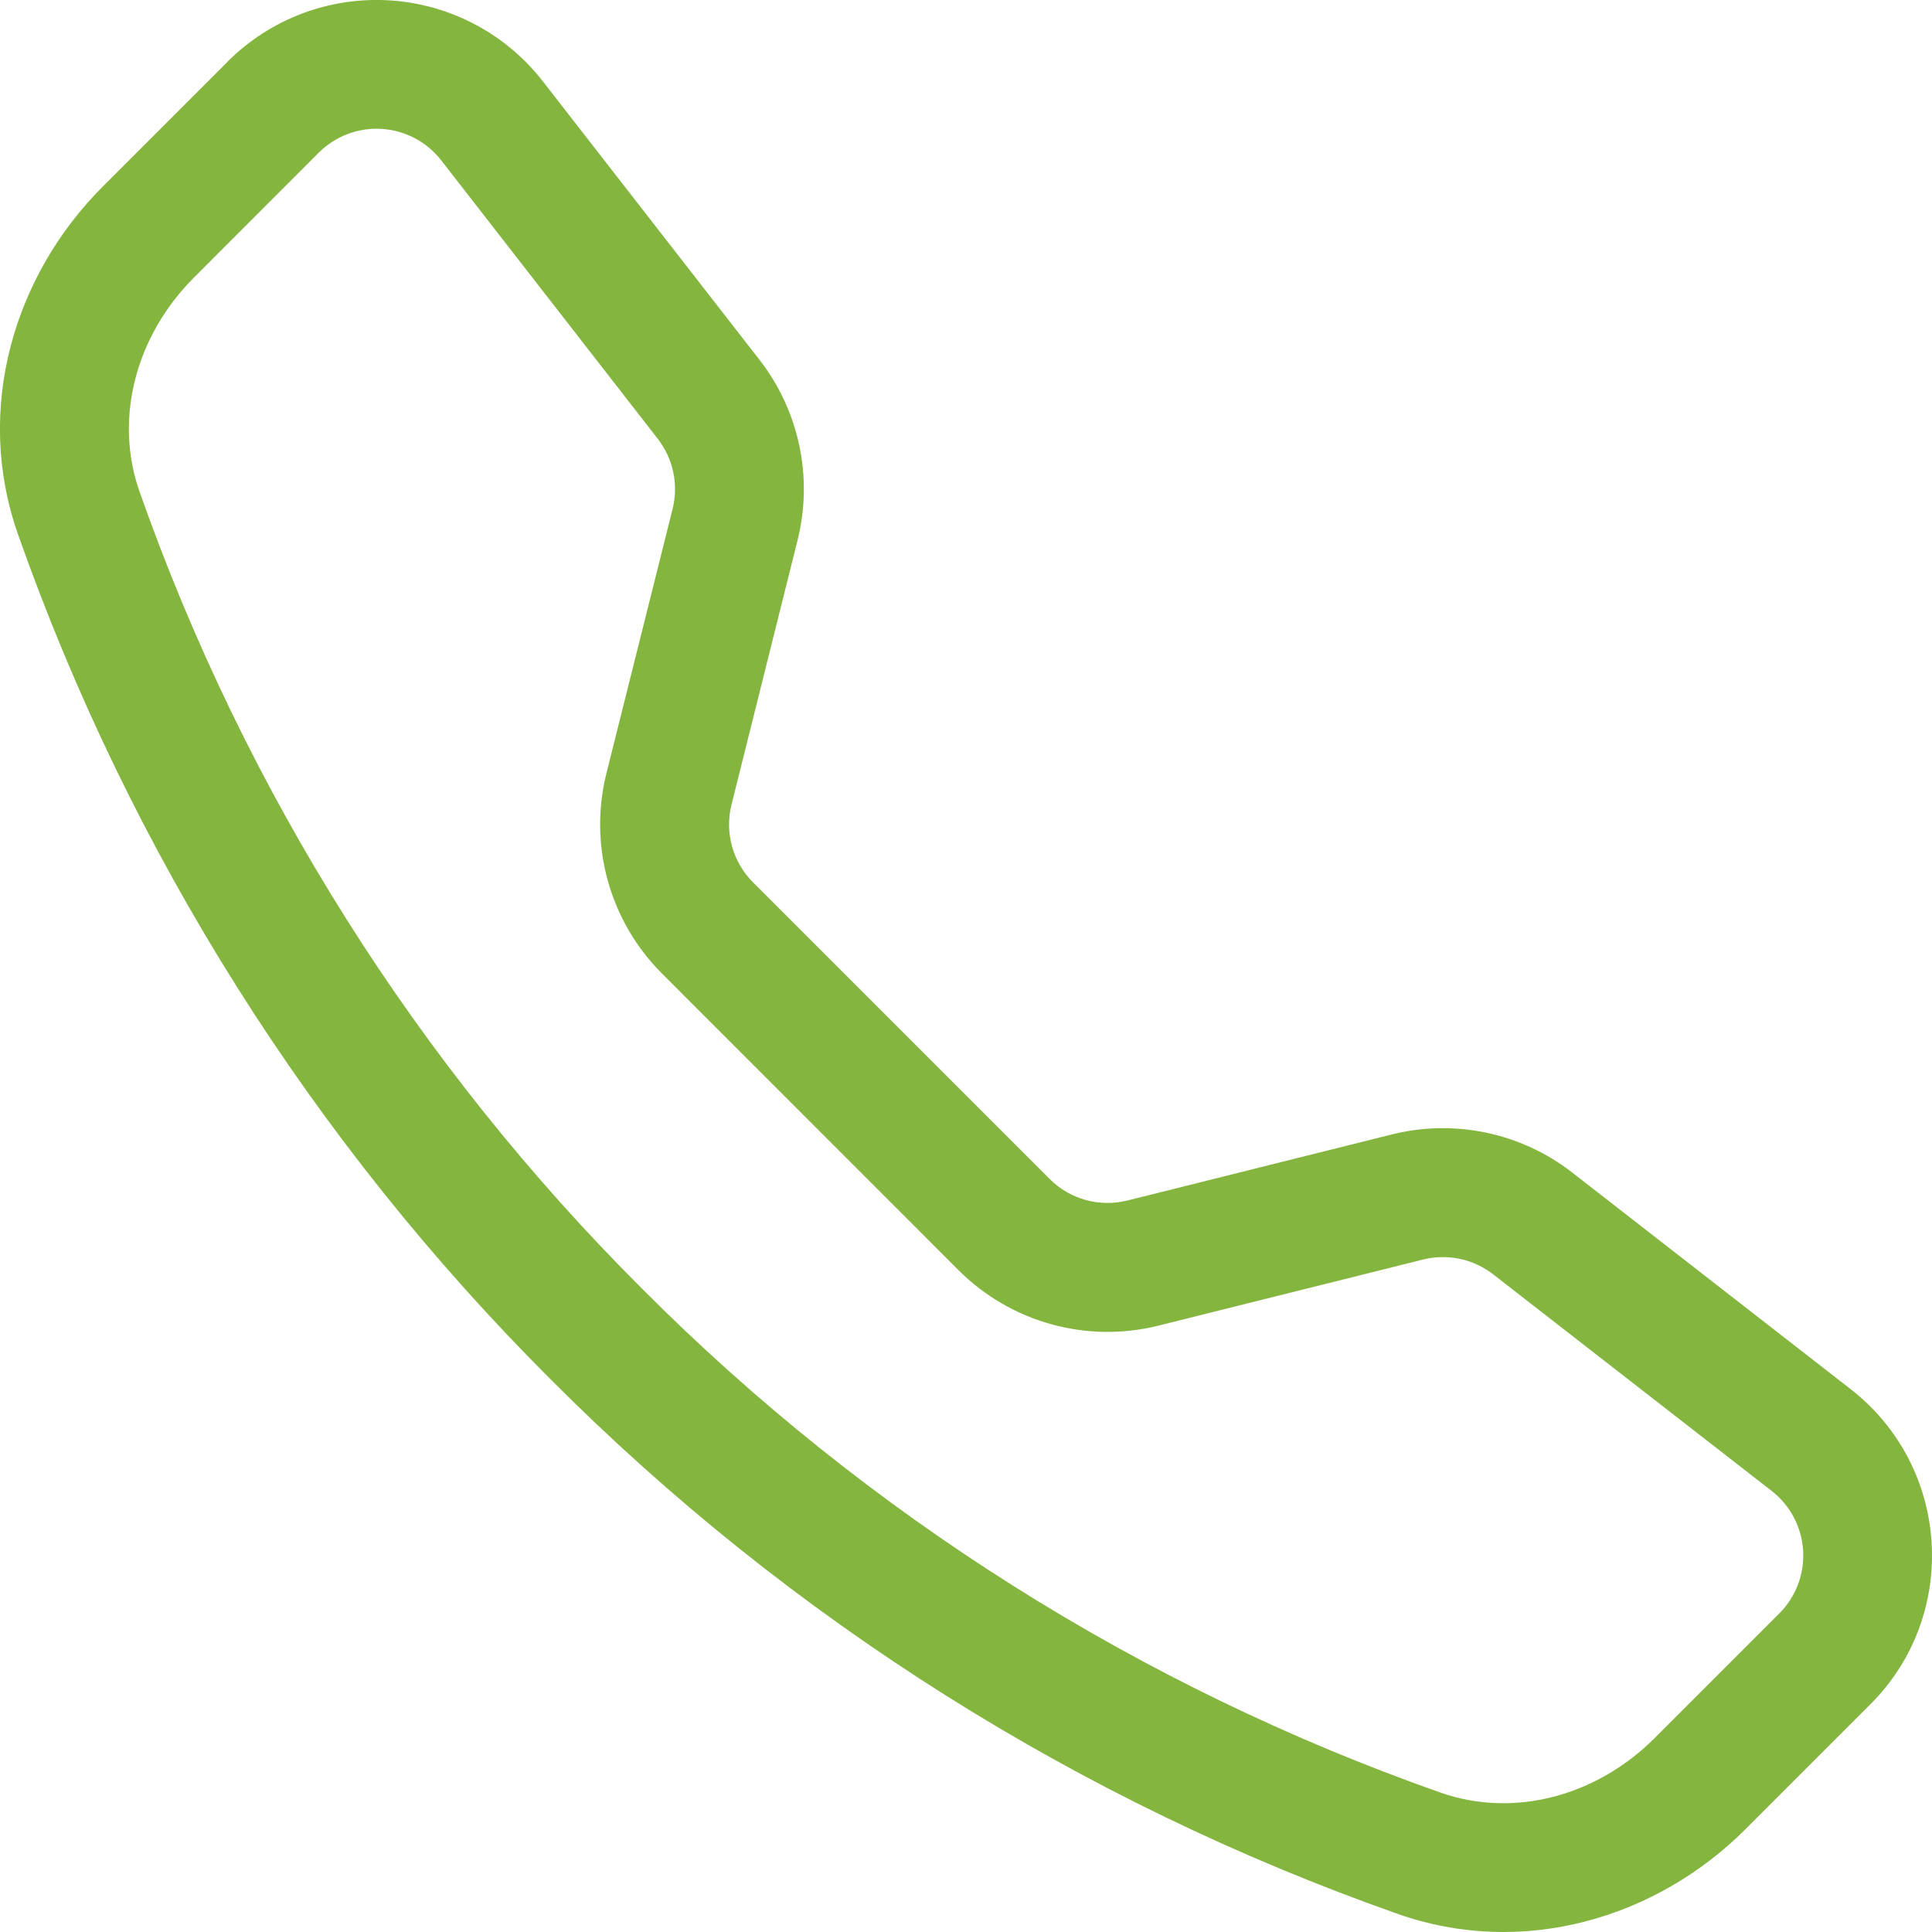
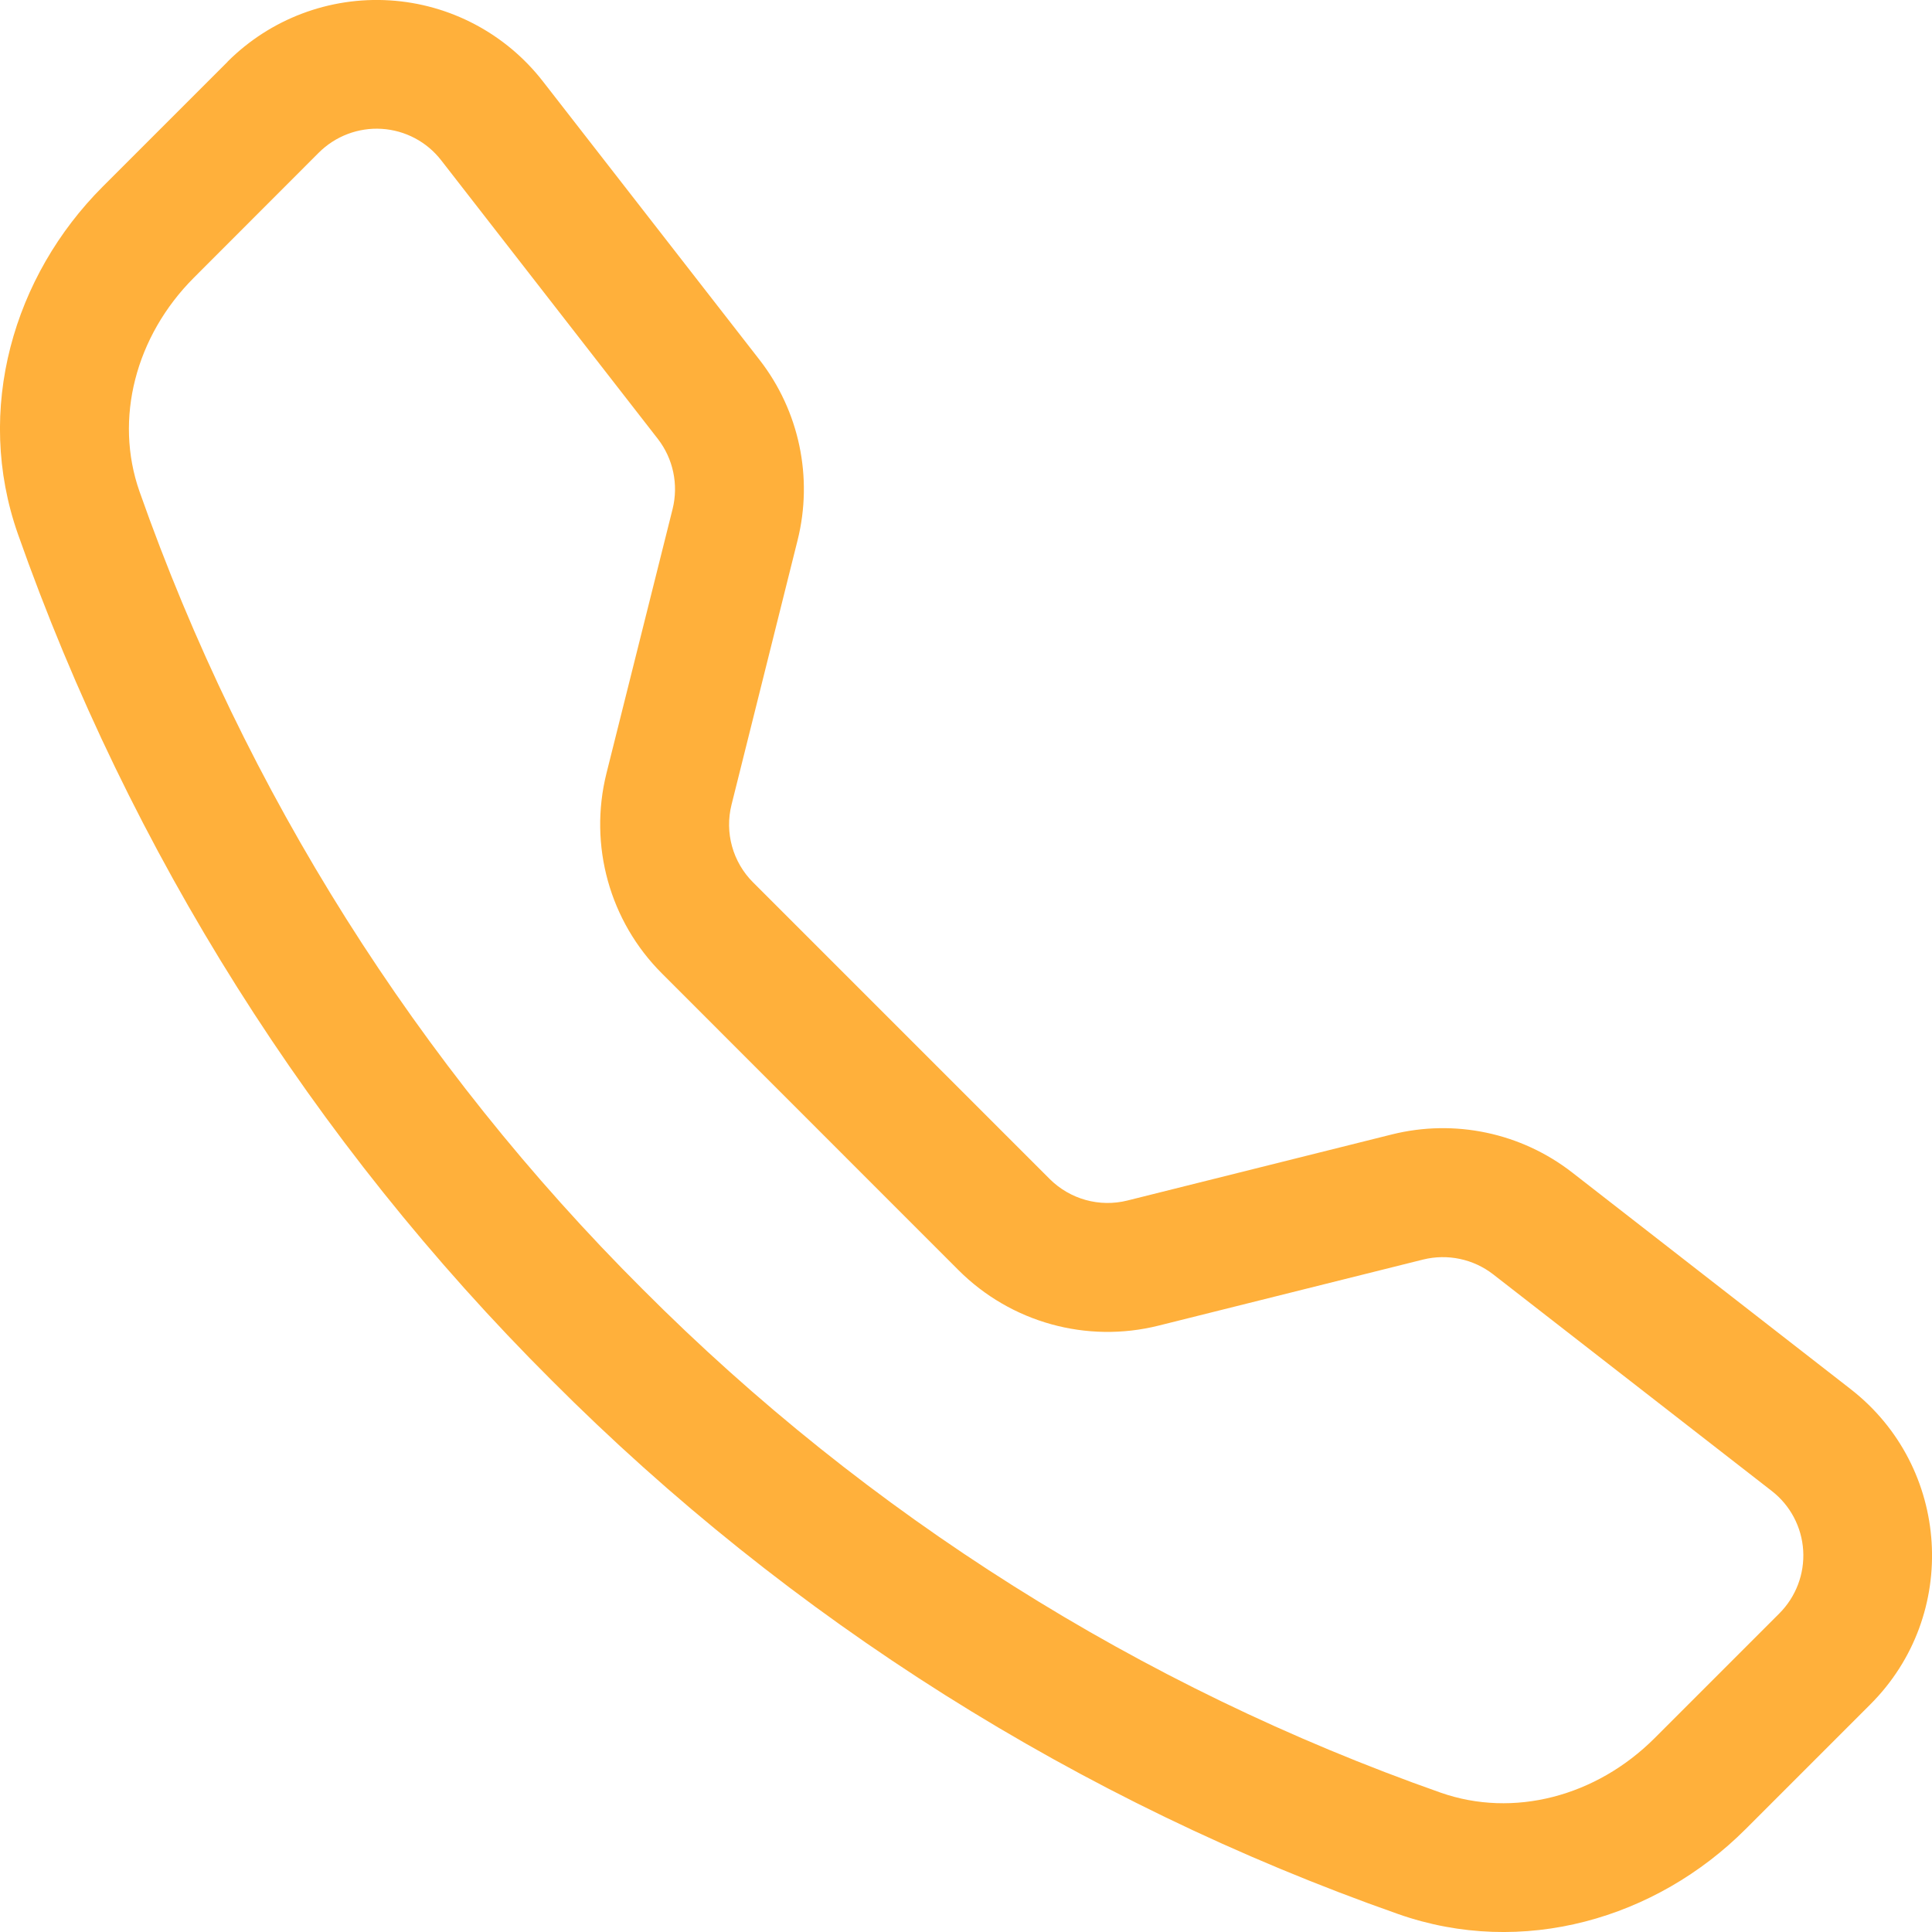
- <svg xmlns="http://www.w3.org/2000/svg" width="16" height="16" fill="#84b63f" class="bi bi-telephone" viewBox="0 0 16 16">
-   <path d="M3.654 1.328a.678.678 0 0 0-1.015-.063L1.605 2.3c-.483.484-.661 1.169-.45 1.77a17.568 17.568 0 0 0 4.168 6.608 17.569 17.569 0 0 0 6.608 4.168c.601.211 1.286.033 1.77-.45l1.034-1.034a.678.678 0 0 0-.063-1.015l-2.307-1.794a.678.678 0 0 0-.58-.122l-2.19.547a1.745 1.745 0 0 1-1.657-.459L5.482 8.062a1.745 1.745 0 0 1-.46-1.657l.548-2.19a.678.678 0 0 0-.122-.58L3.654 1.328zM1.884.511a1.745 1.745 0 0 1 2.612.163L6.29 2.98c.329.423.445.974.315 1.494l-.547 2.19a.678.678 0 0 0 .178.643l2.457 2.457a.678.678 0 0 0 .644.178l2.189-.547a1.745 1.745 0 0 1 1.494.315l2.306 1.794c.829.645.905 1.87.163 2.611l-1.034 1.034c-.74.74-1.846 1.065-2.877.702a18.634 18.634 0 0 1-7.01-4.42 18.634 18.634 0 0 1-4.42-7.009c-.362-1.03-.037-2.137.703-2.877L1.885.511z" />
+ <svg xmlns="http://www.w3.org/2000/svg" version="1.1" width="16" height="16" viewBox="0,0,256,256">
+   <g fill="#ffb03b" fill-rule="nonzero" stroke="none" stroke-width="1" stroke-linecap="butt" stroke-linejoin="miter" stroke-miterlimit="10" stroke-dasharray="" stroke-dashoffset="0" font-family="none" font-weight="none" font-size="none" text-anchor="none" style="mix-blend-mode: normal">
+     <g transform="translate(0.00353,0.00162) scale(16,16)">
+       <path d="M3.654,1.328c-0.119,-0.154 -0.299,-0.249 -0.493,-0.261c-0.194,-0.012 -0.384,0.06 -0.522,0.198l-1.034,1.035c-0.483,0.484 -0.661,1.169 -0.45,1.77c0.876,2.488 2.3,4.746 4.168,6.608c1.862,1.868 4.12,3.292 6.608,4.168c0.601,0.211 1.286,0.033 1.77,-0.45l1.034,-1.034c0.138,-0.138 0.21,-0.328 0.198,-0.522c-0.012,-0.194 -0.107,-0.374 -0.261,-0.493l-2.307,-1.794c-0.164,-0.127 -0.378,-0.172 -0.58,-0.122l-2.19,0.547c-0.595,0.149 -1.224,-0.026 -1.657,-0.459l-2.456,-2.457c-0.434,-0.433 -0.608,-1.062 -0.46,-1.657l0.548,-2.19c0.05,-0.202 0.005,-0.416 -0.122,-0.58zM1.884,0.511c0.354,-0.354 0.843,-0.539 1.343,-0.508c0.5,0.031 0.962,0.276 1.269,0.671l1.794,2.306c0.329,0.423 0.445,0.974 0.315,1.494l-0.547,2.19c-0.058,0.231 0.01,0.475 0.178,0.643l2.457,2.457c0.169,0.168 0.413,0.236 0.644,0.178l2.189,-0.547c0.52,-0.13 1.071,-0.014 1.494,0.315l2.306,1.794c0.829,0.645 0.905,1.87 0.163,2.611l-1.034,1.034c-0.74,0.74 -1.846,1.065 -2.877,0.702c-2.639,-0.928 -5.035,-2.439 -7.01,-4.42c-1.981,-1.975 -3.491,-4.371 -4.42,-7.009c-0.362,-1.03 -0.037,-2.137 0.703,-2.877l1.034,-1.034z" />
+     </g>
+   </g>
</svg>
